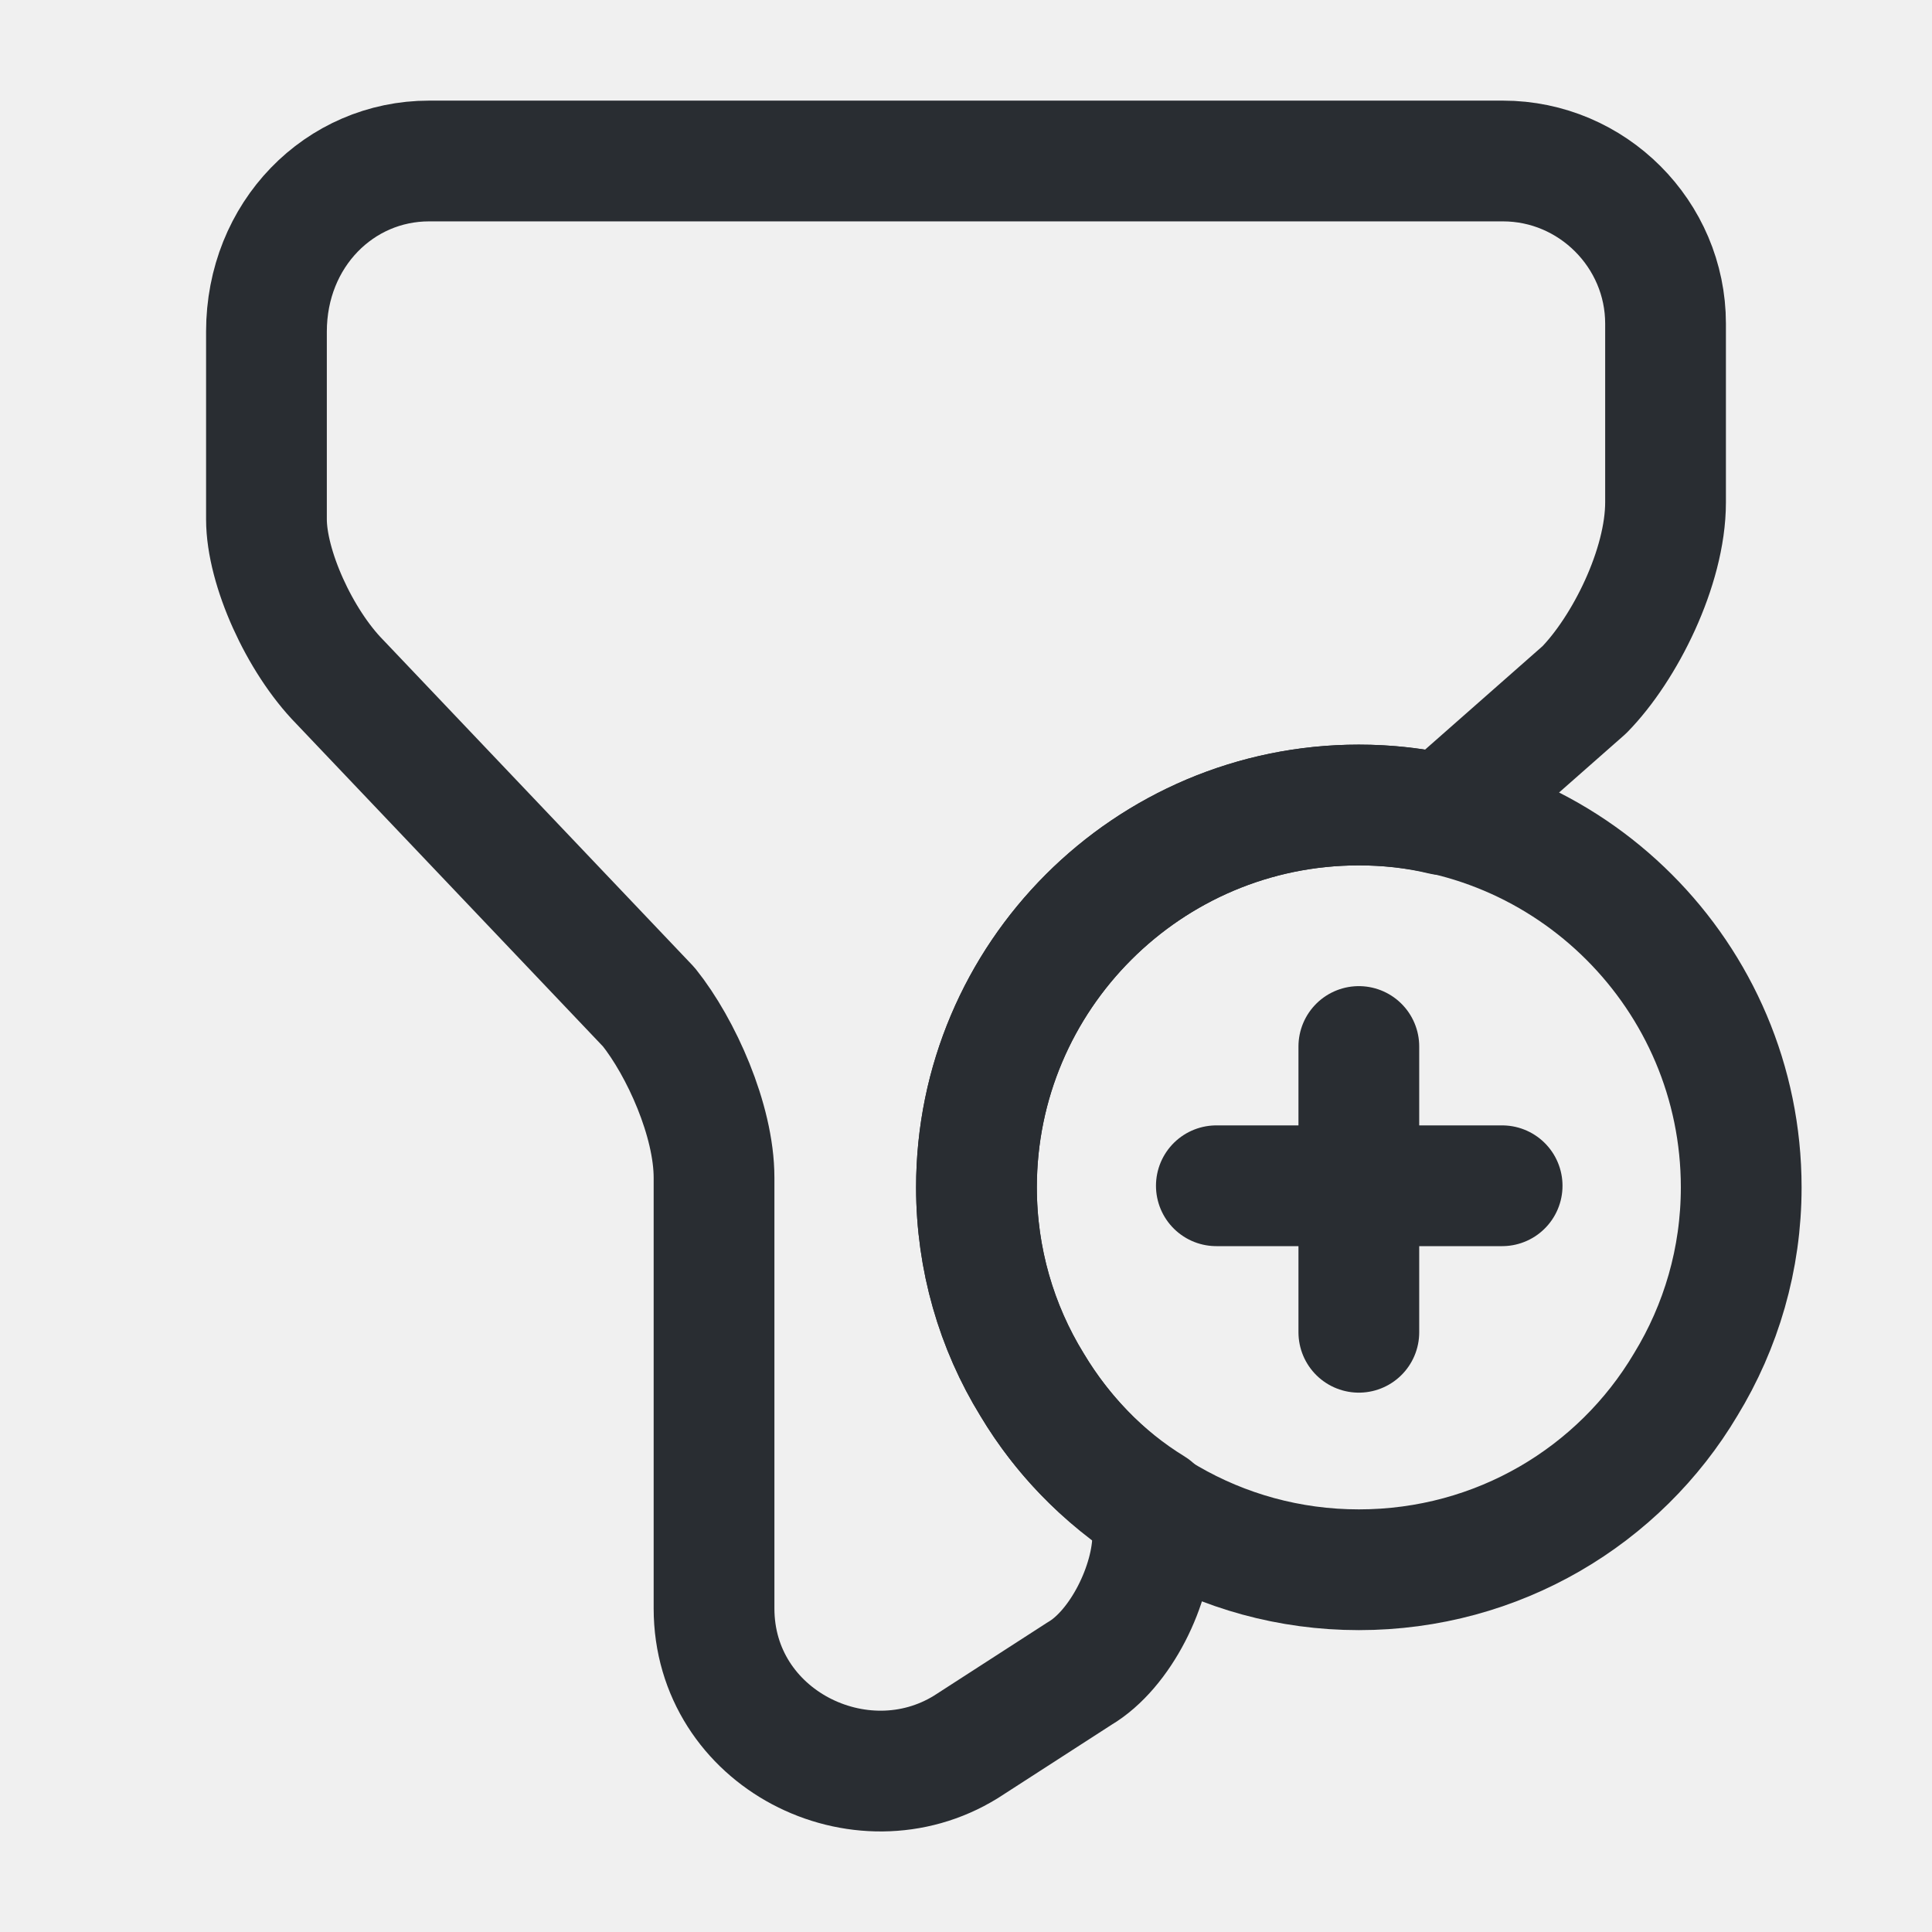
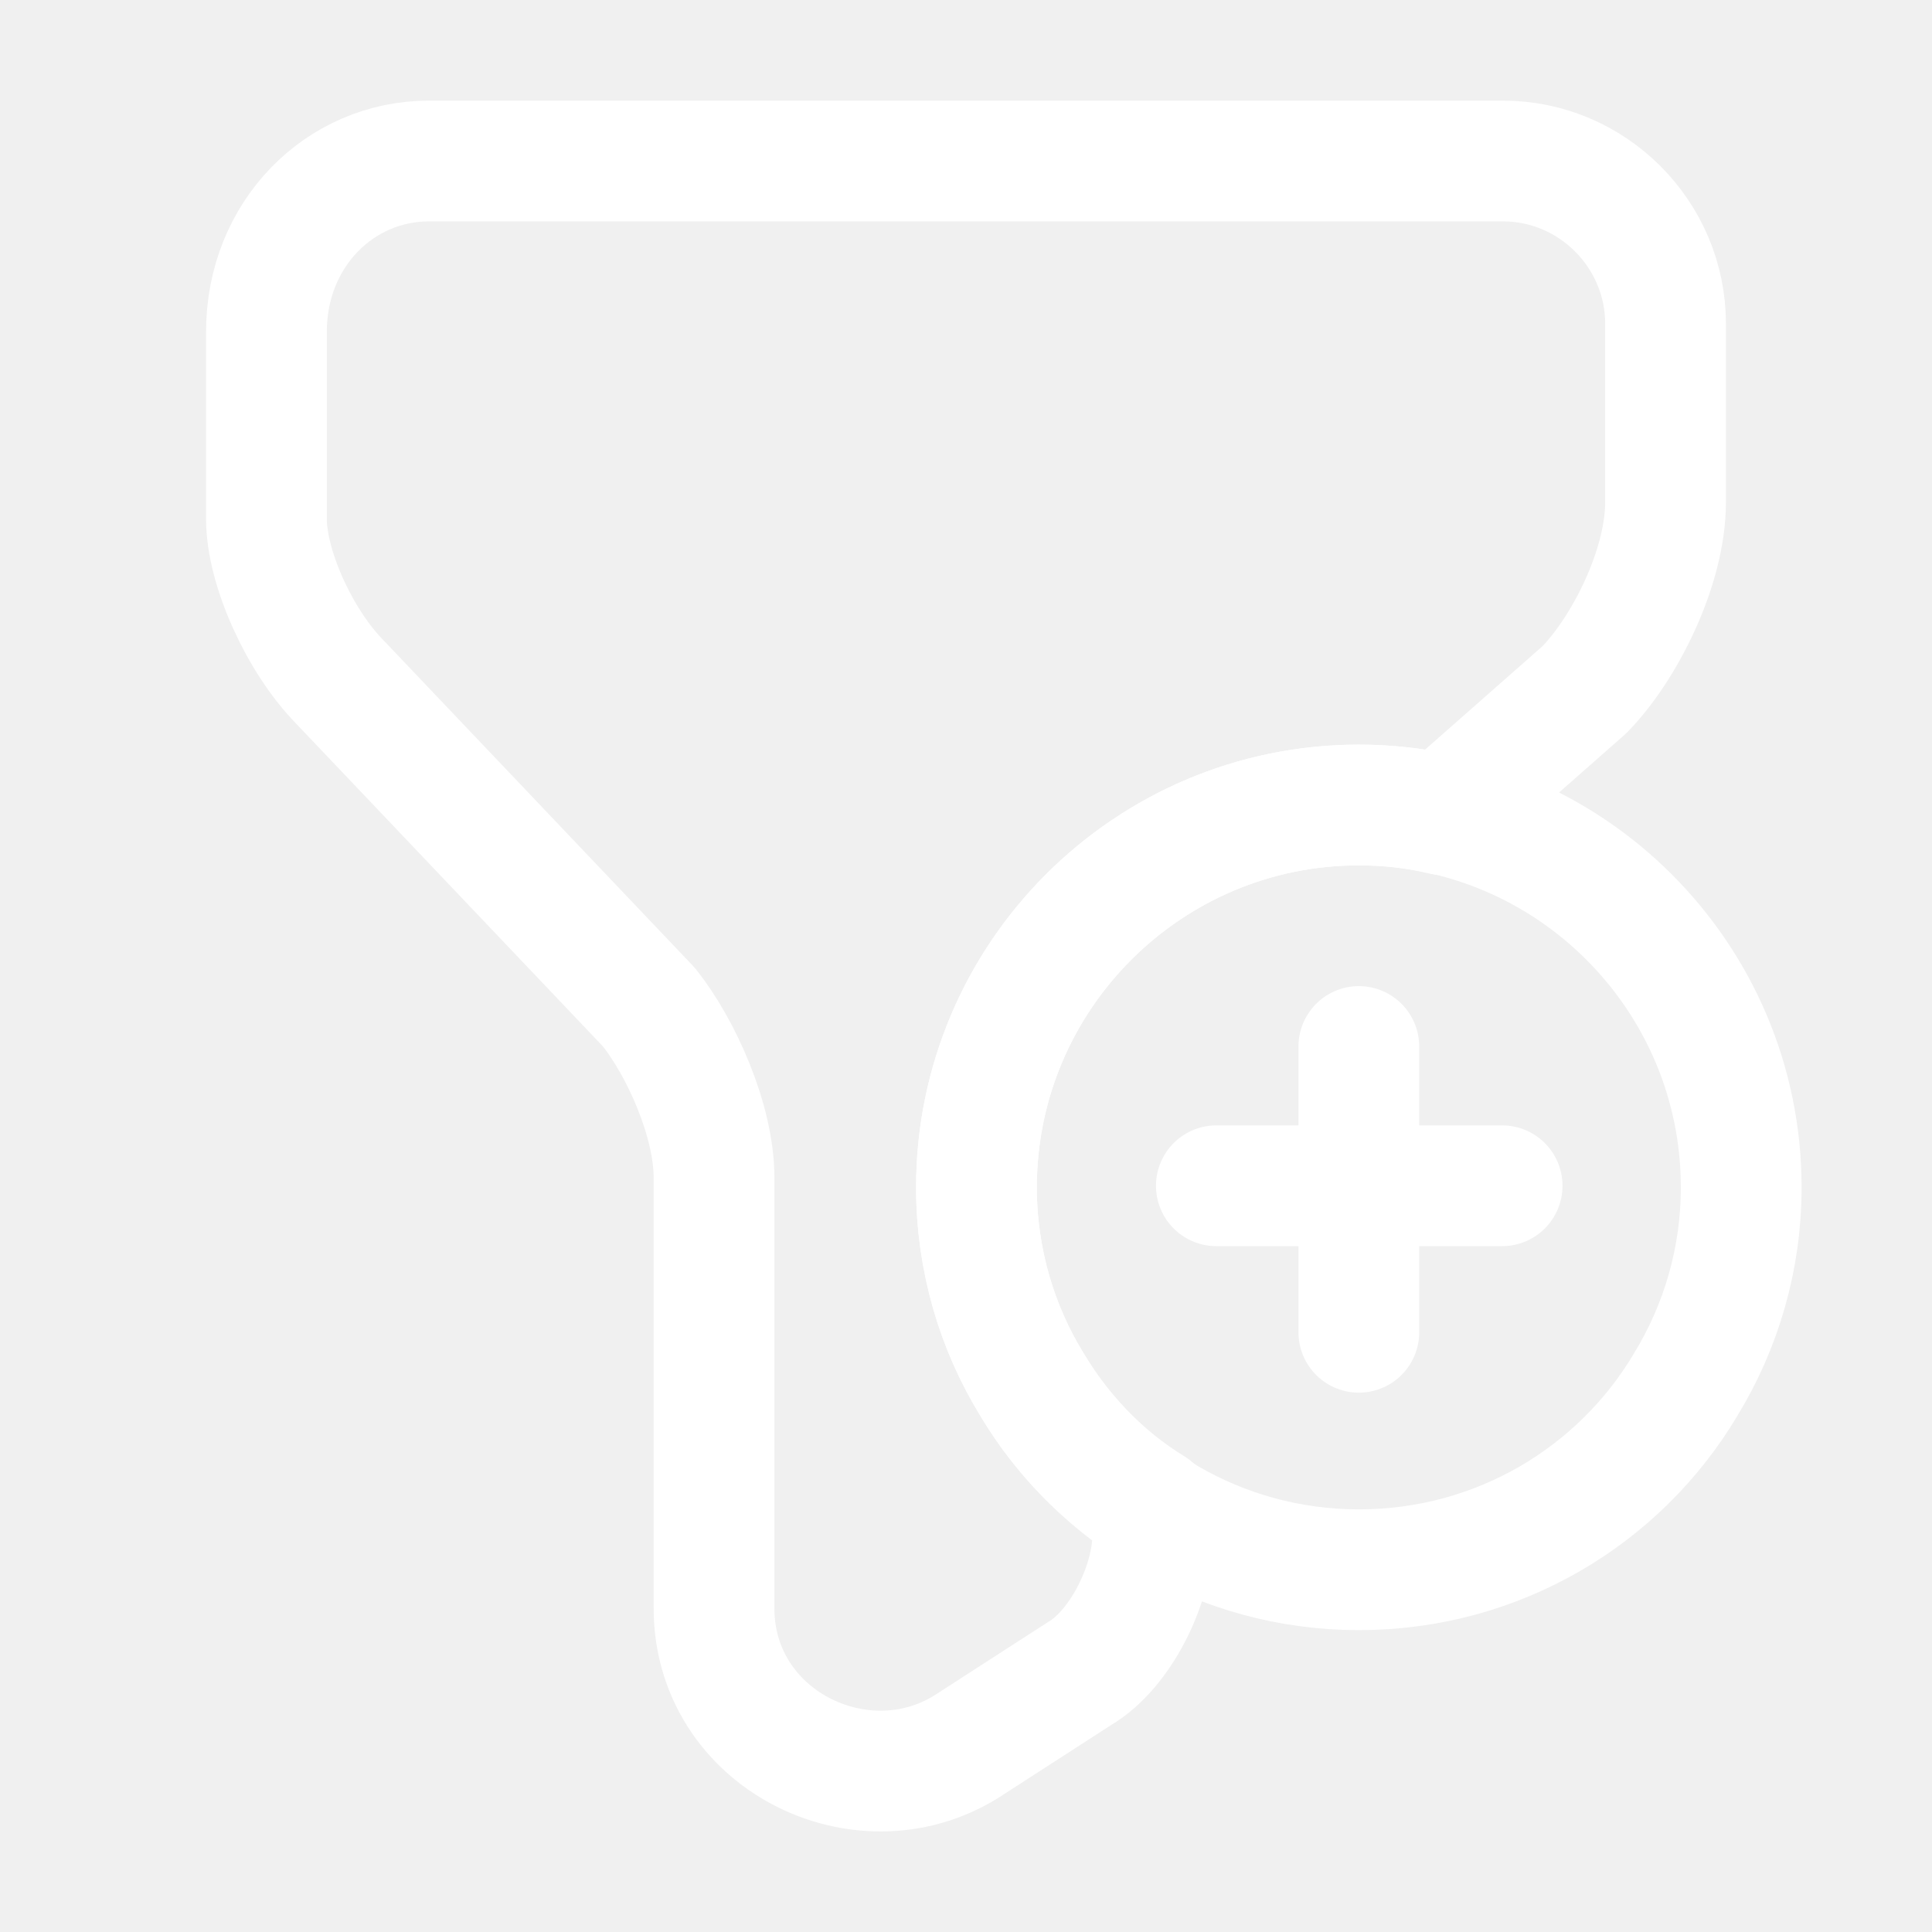
<svg xmlns="http://www.w3.org/2000/svg" width="24" height="24" viewBox="0 0 24 24" fill="none">
-   <path d="M21.63 14.75C21.63 15.64 21.38 16.48 20.94 17.2C20.12 18.58 18.61 19.5 16.88 19.5C15.15 19.5 13.64 18.57 12.82 17.2C12.38 16.49 12.13 15.64 12.13 14.75C12.13 12.13 14.26 10 16.88 10C19.5 10 21.63 12.13 21.63 14.75Z" stroke="#292D32" stroke-width="1.5" stroke-miterlimit="10" stroke-linecap="round" stroke-linejoin="round" />
-   <path d="M18.66 14.73H15.11" stroke="#292D32" stroke-width="1.5" stroke-miterlimit="10" stroke-linecap="round" stroke-linejoin="round" />
-   <path d="M16.88 13V16.55" stroke="#292D32" stroke-width="1.5" stroke-miterlimit="10" stroke-linecap="round" stroke-linejoin="round" />
-   <path d="M20.69 4.02V6.24C20.69 7.05 20.18 8.06 19.68 8.57L17.92 10.12C17.59 10.04 17.24 10 16.88 10C14.26 10 12.13 12.13 12.13 14.75C12.13 15.64 12.38 16.48 12.82 17.2C13.19 17.82 13.7 18.35 14.32 18.73V19.07C14.32 19.68 13.92 20.49 13.41 20.79L12 21.7C10.69 22.51 8.87 21.6 8.87 19.98V14.63C8.87 13.92 8.46 13.01 8.06 12.51L4.22 8.47C3.72 7.96 3.31 7.05 3.31 6.45V4.12C3.31 2.91 4.22 2 5.33 2H18.67C19.78 2 20.69 2.91 20.69 4.02Z" stroke="#292D32" stroke-width="1.5" stroke-miterlimit="10" stroke-linecap="round" stroke-linejoin="round" />
+   <path d="M21.63 14.75C21.63 15.64 21.38 16.48 20.94 17.2C20.12 18.58 18.61 19.5 16.88 19.5C15.15 19.5 13.64 18.57 12.82 17.2C12.38 16.49 12.13 15.64 12.13 14.75C12.13 12.13 14.26 10 16.88 10C19.5 10 21.63 12.13 21.63 14.75Z" stroke="white" stroke-width="1.5" stroke-miterlimit="10" stroke-linecap="round" stroke-linejoin="round" />
+   <path d="M18.66 14.73H15.11" stroke="white" stroke-width="1.5" stroke-miterlimit="10" stroke-linecap="round" stroke-linejoin="round" />
+   <path d="M16.88 13V16.55" stroke="white" stroke-width="1.5" stroke-miterlimit="10" stroke-linecap="round" stroke-linejoin="round" />
+   <path d="M20.69 4.02V6.24C20.69 7.05 20.18 8.06 19.68 8.57L17.92 10.12C17.59 10.04 17.24 10 16.88 10C14.26 10 12.13 12.13 12.13 14.75C12.13 15.64 12.38 16.48 12.82 17.2C13.19 17.82 13.7 18.35 14.32 18.73V19.07C14.32 19.68 13.92 20.49 13.41 20.79L12 21.7C10.69 22.51 8.87 21.6 8.87 19.98V14.63C8.87 13.92 8.46 13.01 8.06 12.51L4.22 8.47C3.72 7.96 3.31 7.05 3.31 6.45V4.12C3.31 2.91 4.22 2 5.33 2H18.67C19.78 2 20.69 2.91 20.69 4.02Z" stroke="white" stroke-width="1.5" stroke-miterlimit="10" stroke-linecap="round" stroke-linejoin="round" />
</svg>
